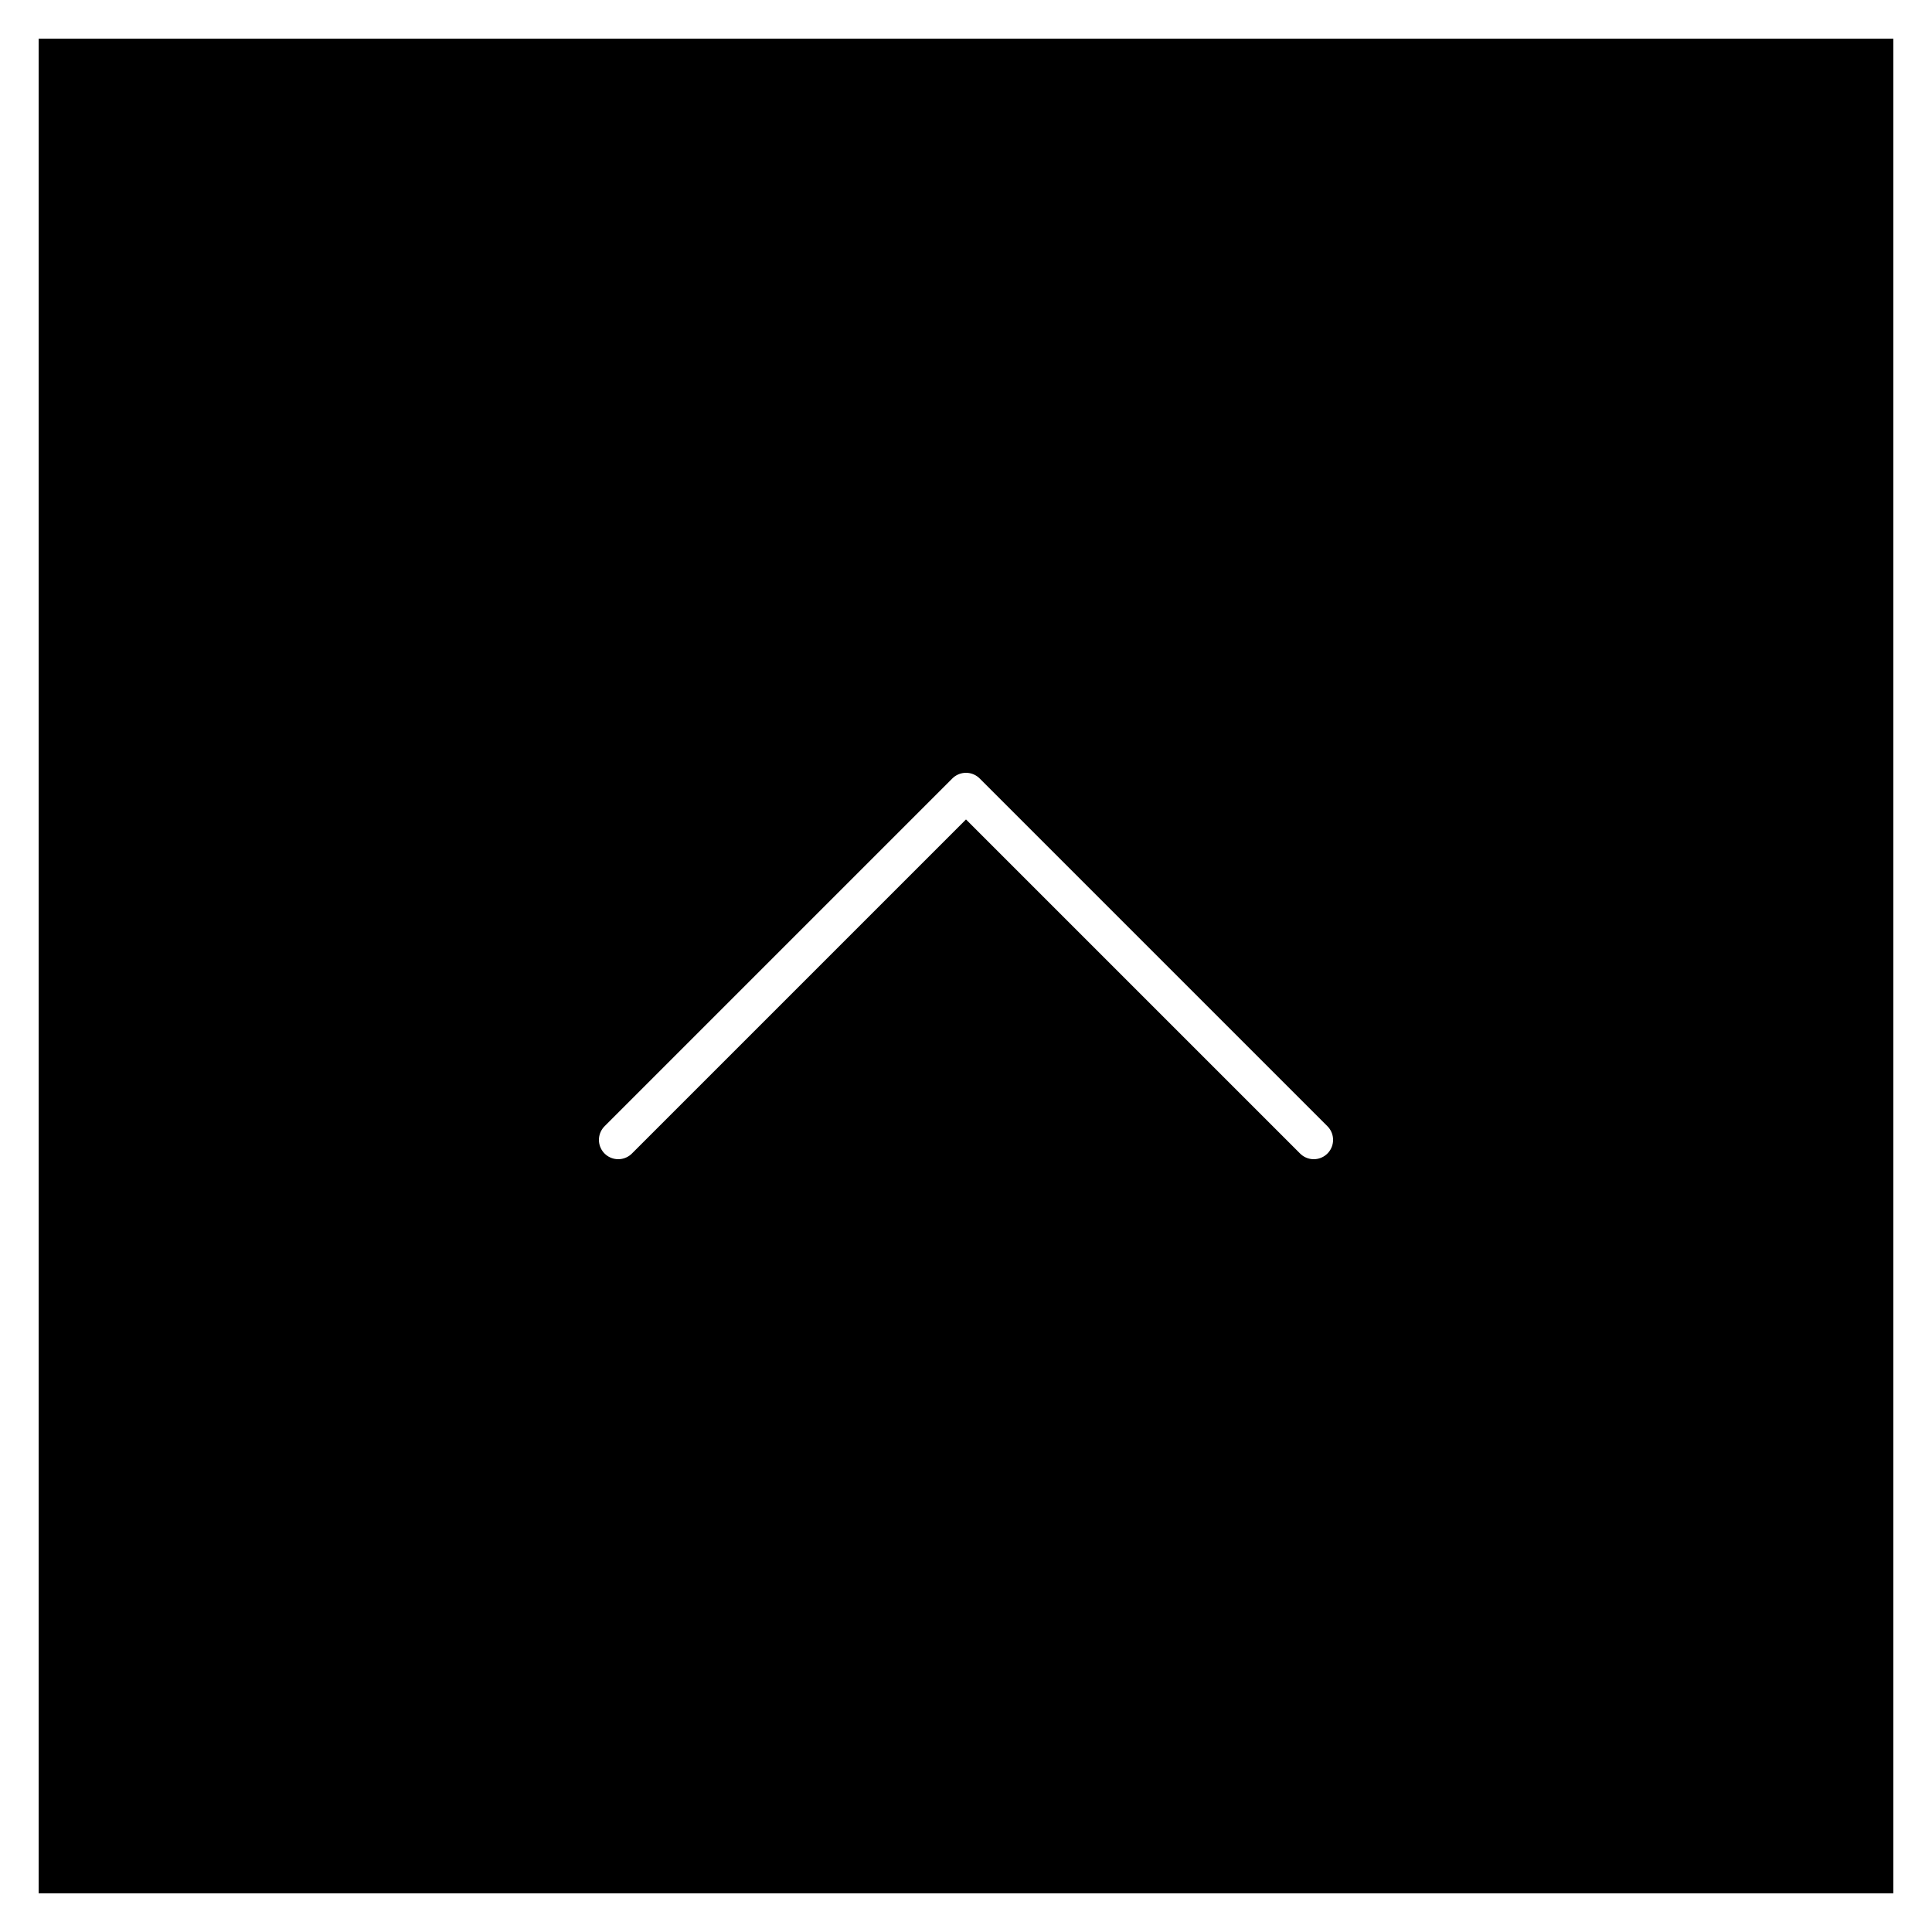
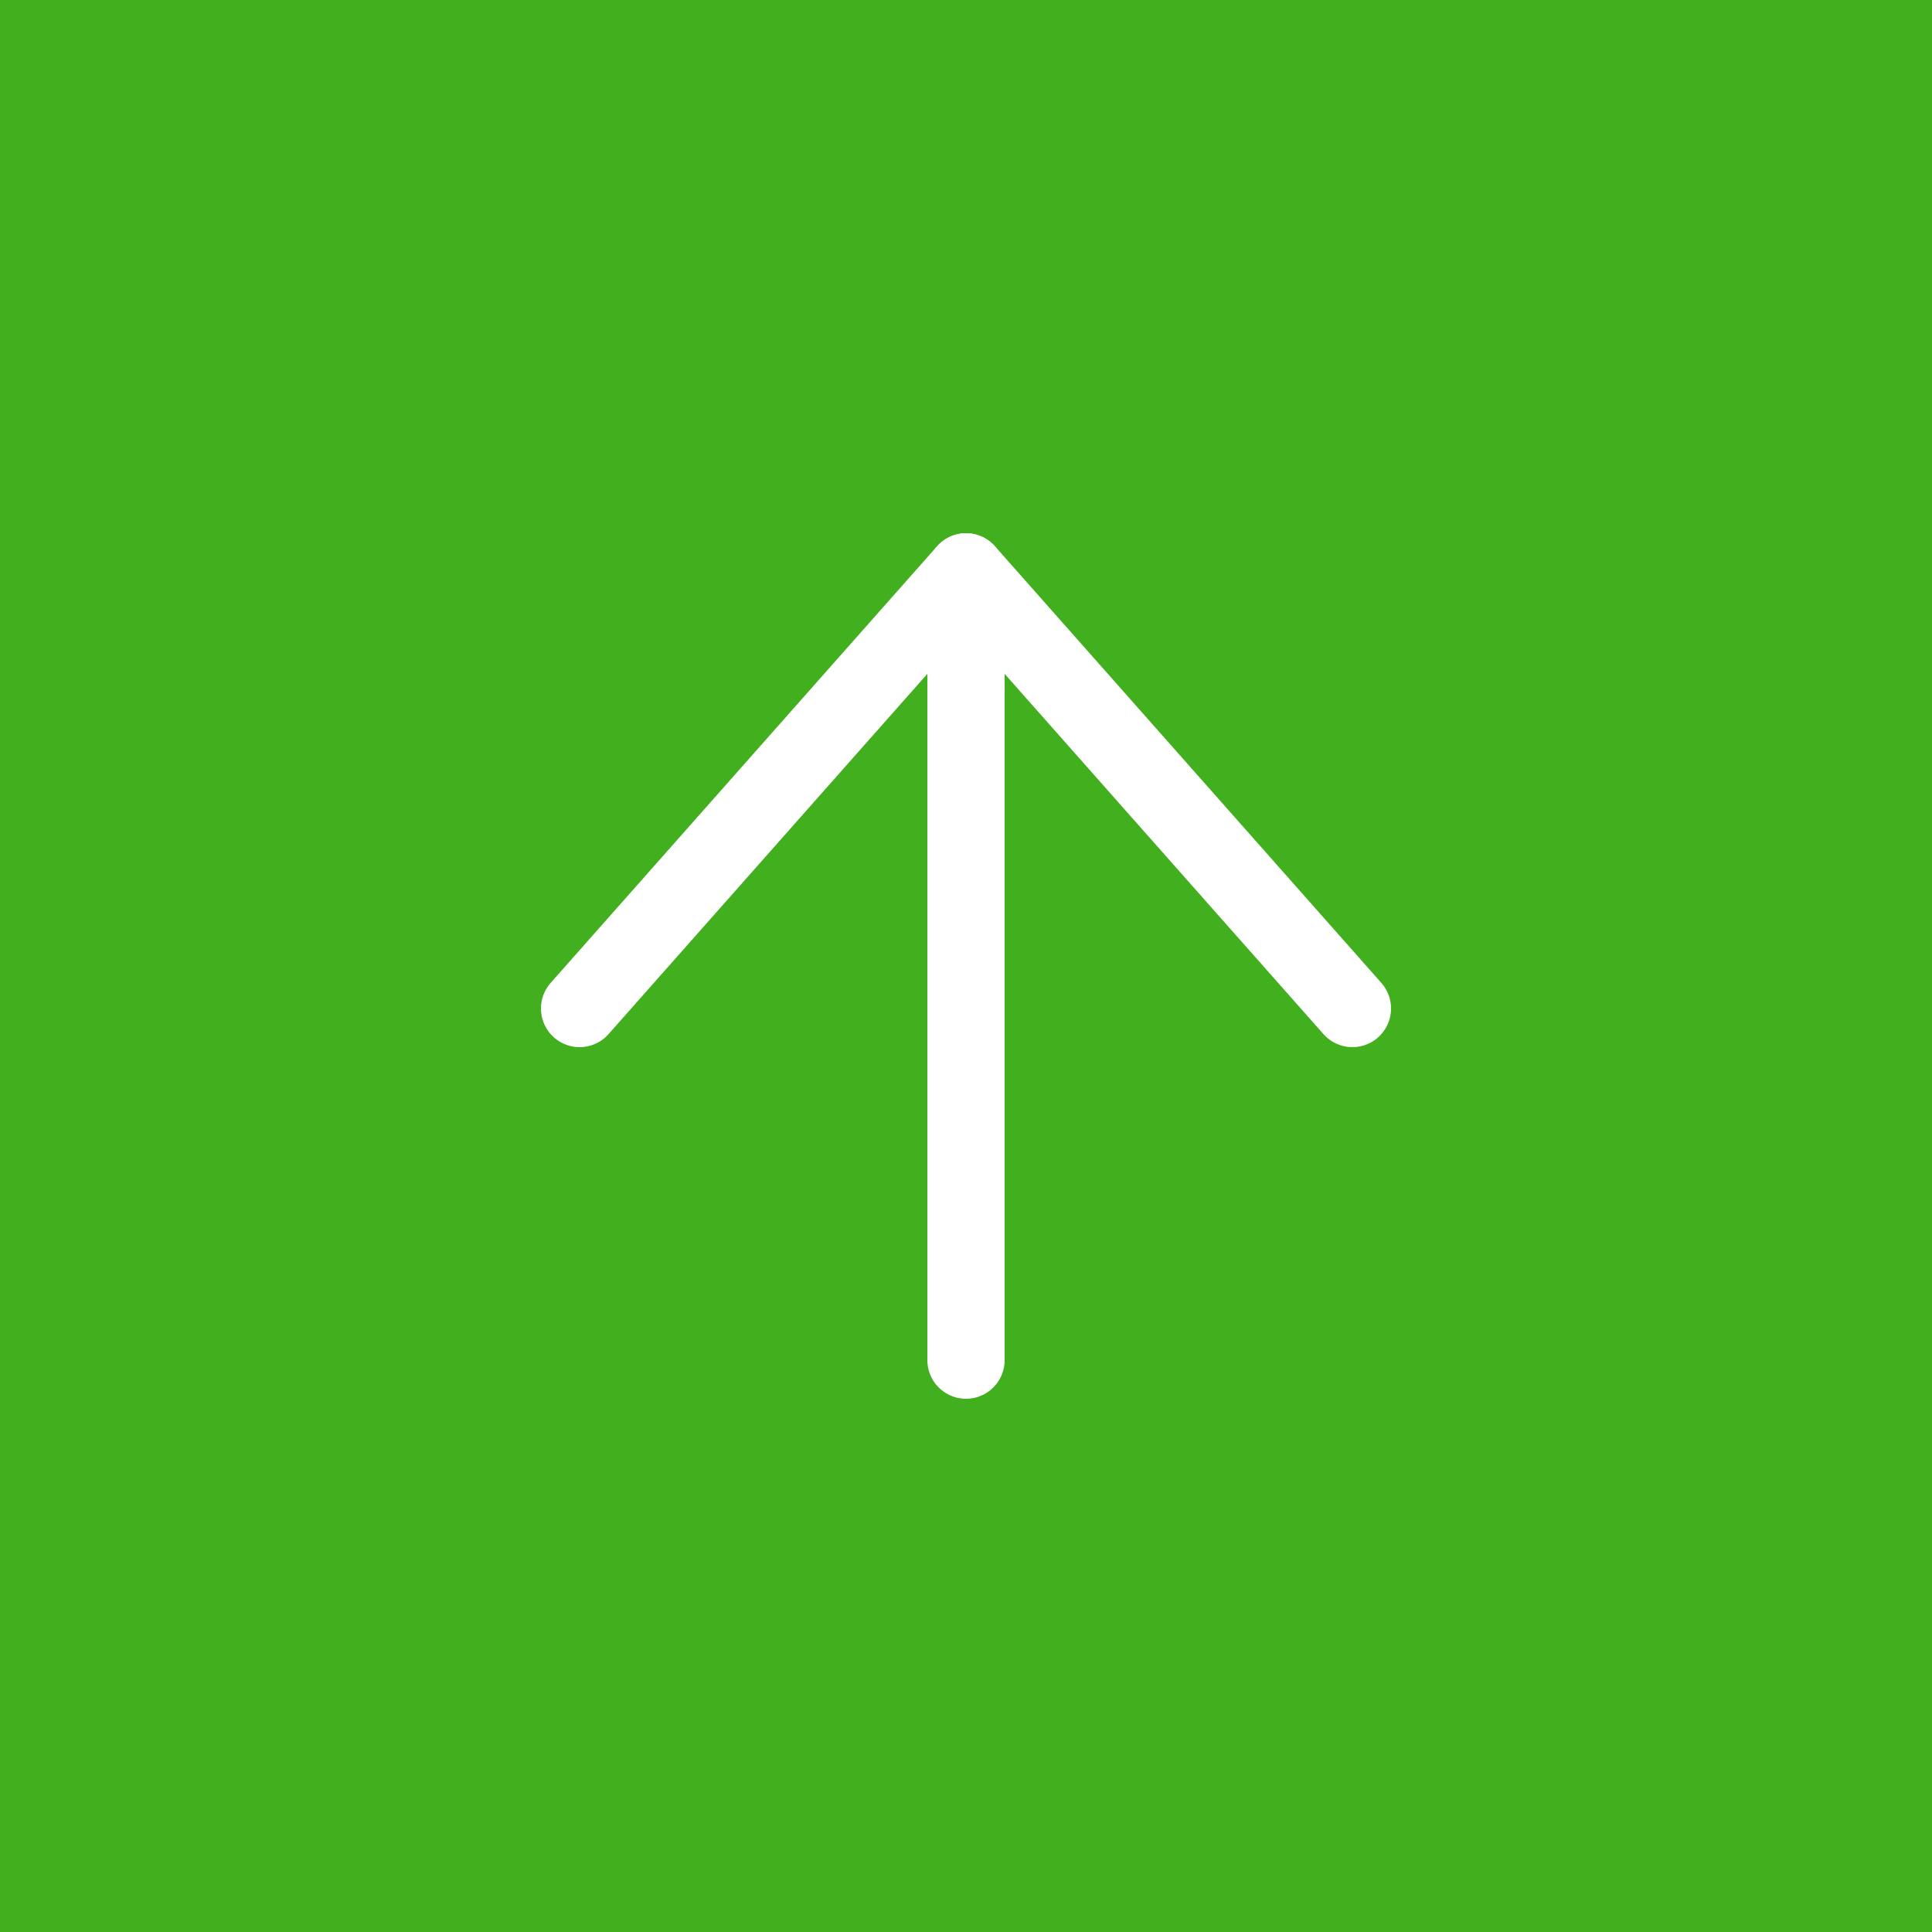
- <svg xmlns="http://www.w3.org/2000/svg" version="1.1" id="レイヤー_1" x="0px" y="0px" width="50px" height="50px" viewBox="0 0 50 50" style="enable-background:new 0 0 50 50;" xml:space="preserve">
-   <style type="text/css">
- 	.st0{fill:#FFFFFF;}
- 	.st1{fill:none;stroke:#FFFFFF;stroke-linecap:round;stroke-linejoin:round;stroke-miterlimit:10;}
- </style>
-   <rect x="0.5" y="0.5" width="49" height="49" />
-   <path class="st0" d="M49,1v48H1V1H49 M50,0H0v50h50V0L50,0z" />
-   <polyline class="st1" points="16,29.5 25,20.5 34,29.5 " />
+ <svg xmlns="http://www.w3.org/2000/svg" id="_レイヤー_1" data-name="レイヤー 1" version="1.1" viewBox="0 0 50 50">
+   <defs>
+     <style>
+       .cls-1 {
+         stroke-miterlimit: 10;
+       }
+ 
+       .cls-1, .cls-2 {
+         fill: none;
+         stroke: #fff;
+         stroke-linecap: round;
+         stroke-width: 2px;
+       }
+ 
+       .cls-2 {
+         stroke-linejoin: round;
+       }
+ 
+       .cls-3 {
+         fill: #42af1e;
+         stroke-width: 0px;
+       }
+     </style>
+   </defs>
+   <rect class="cls-3" width="50" height="50" />
+   <g>
+     <line class="cls-1" x1="25" y1="35.2" x2="25" y2="14.8" />
+     <polyline class="cls-2" points="15 26.1 25 14.8 35 26.1" />
+   </g>
</svg>
